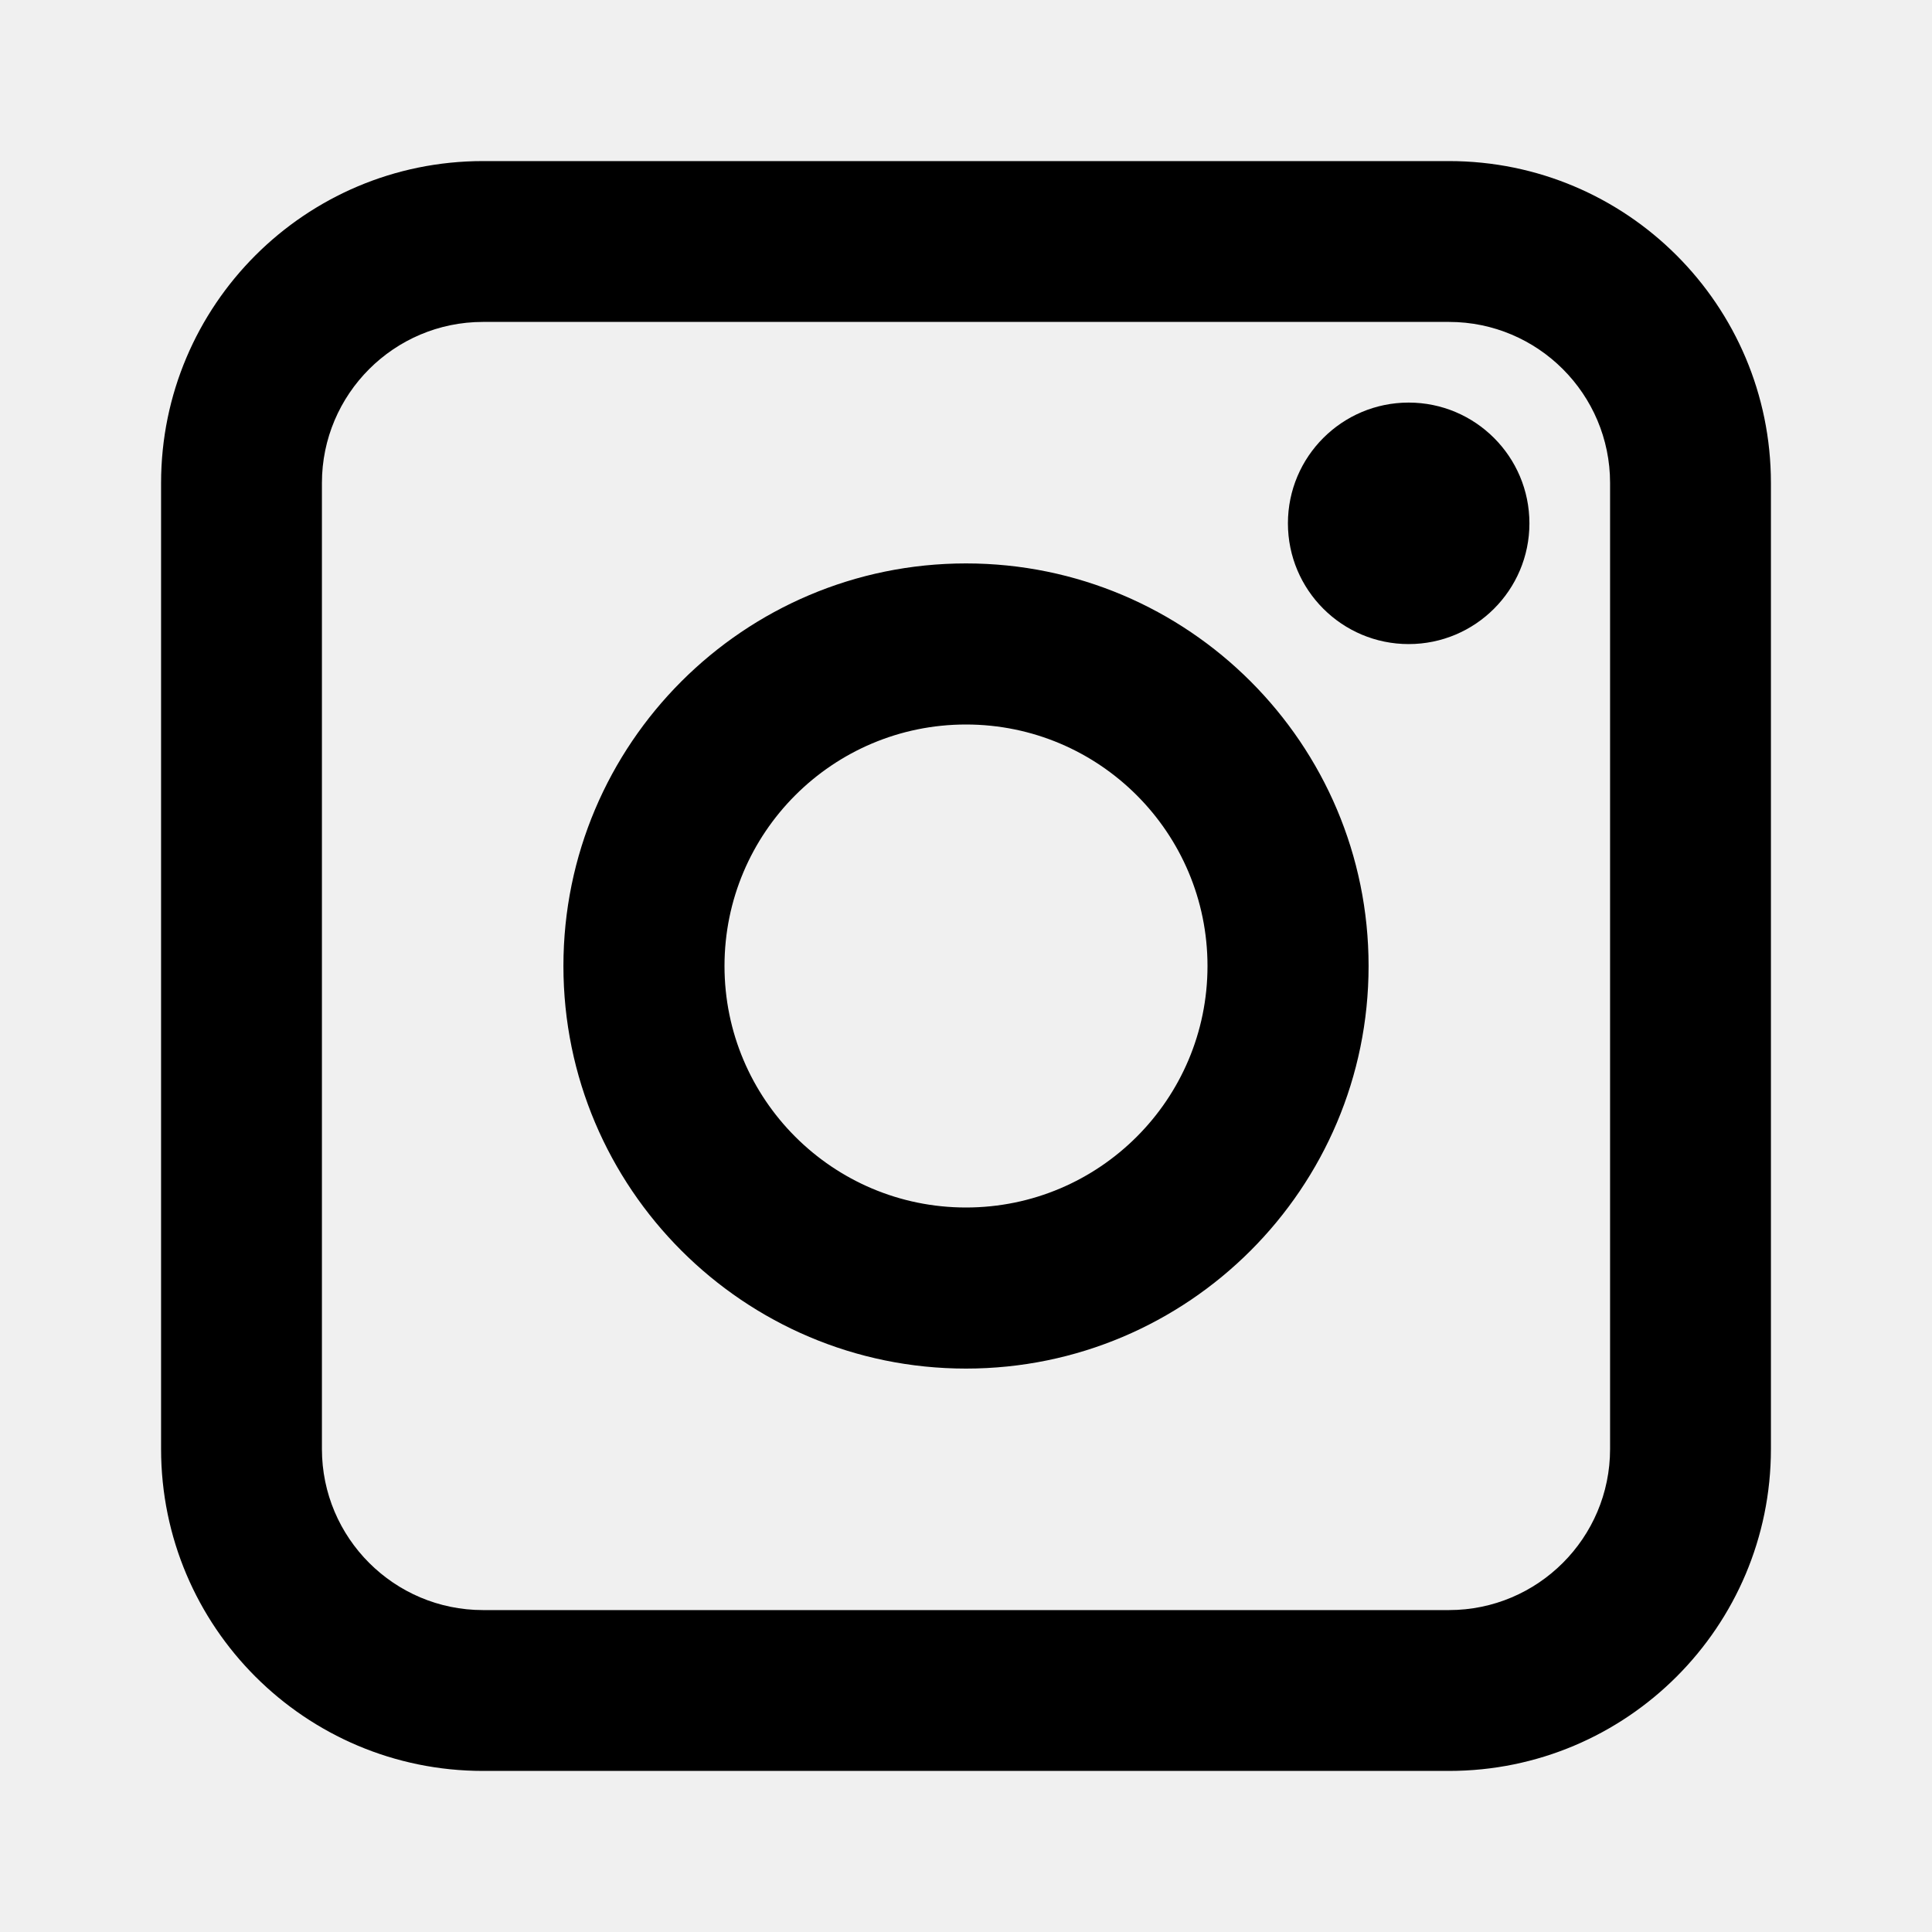
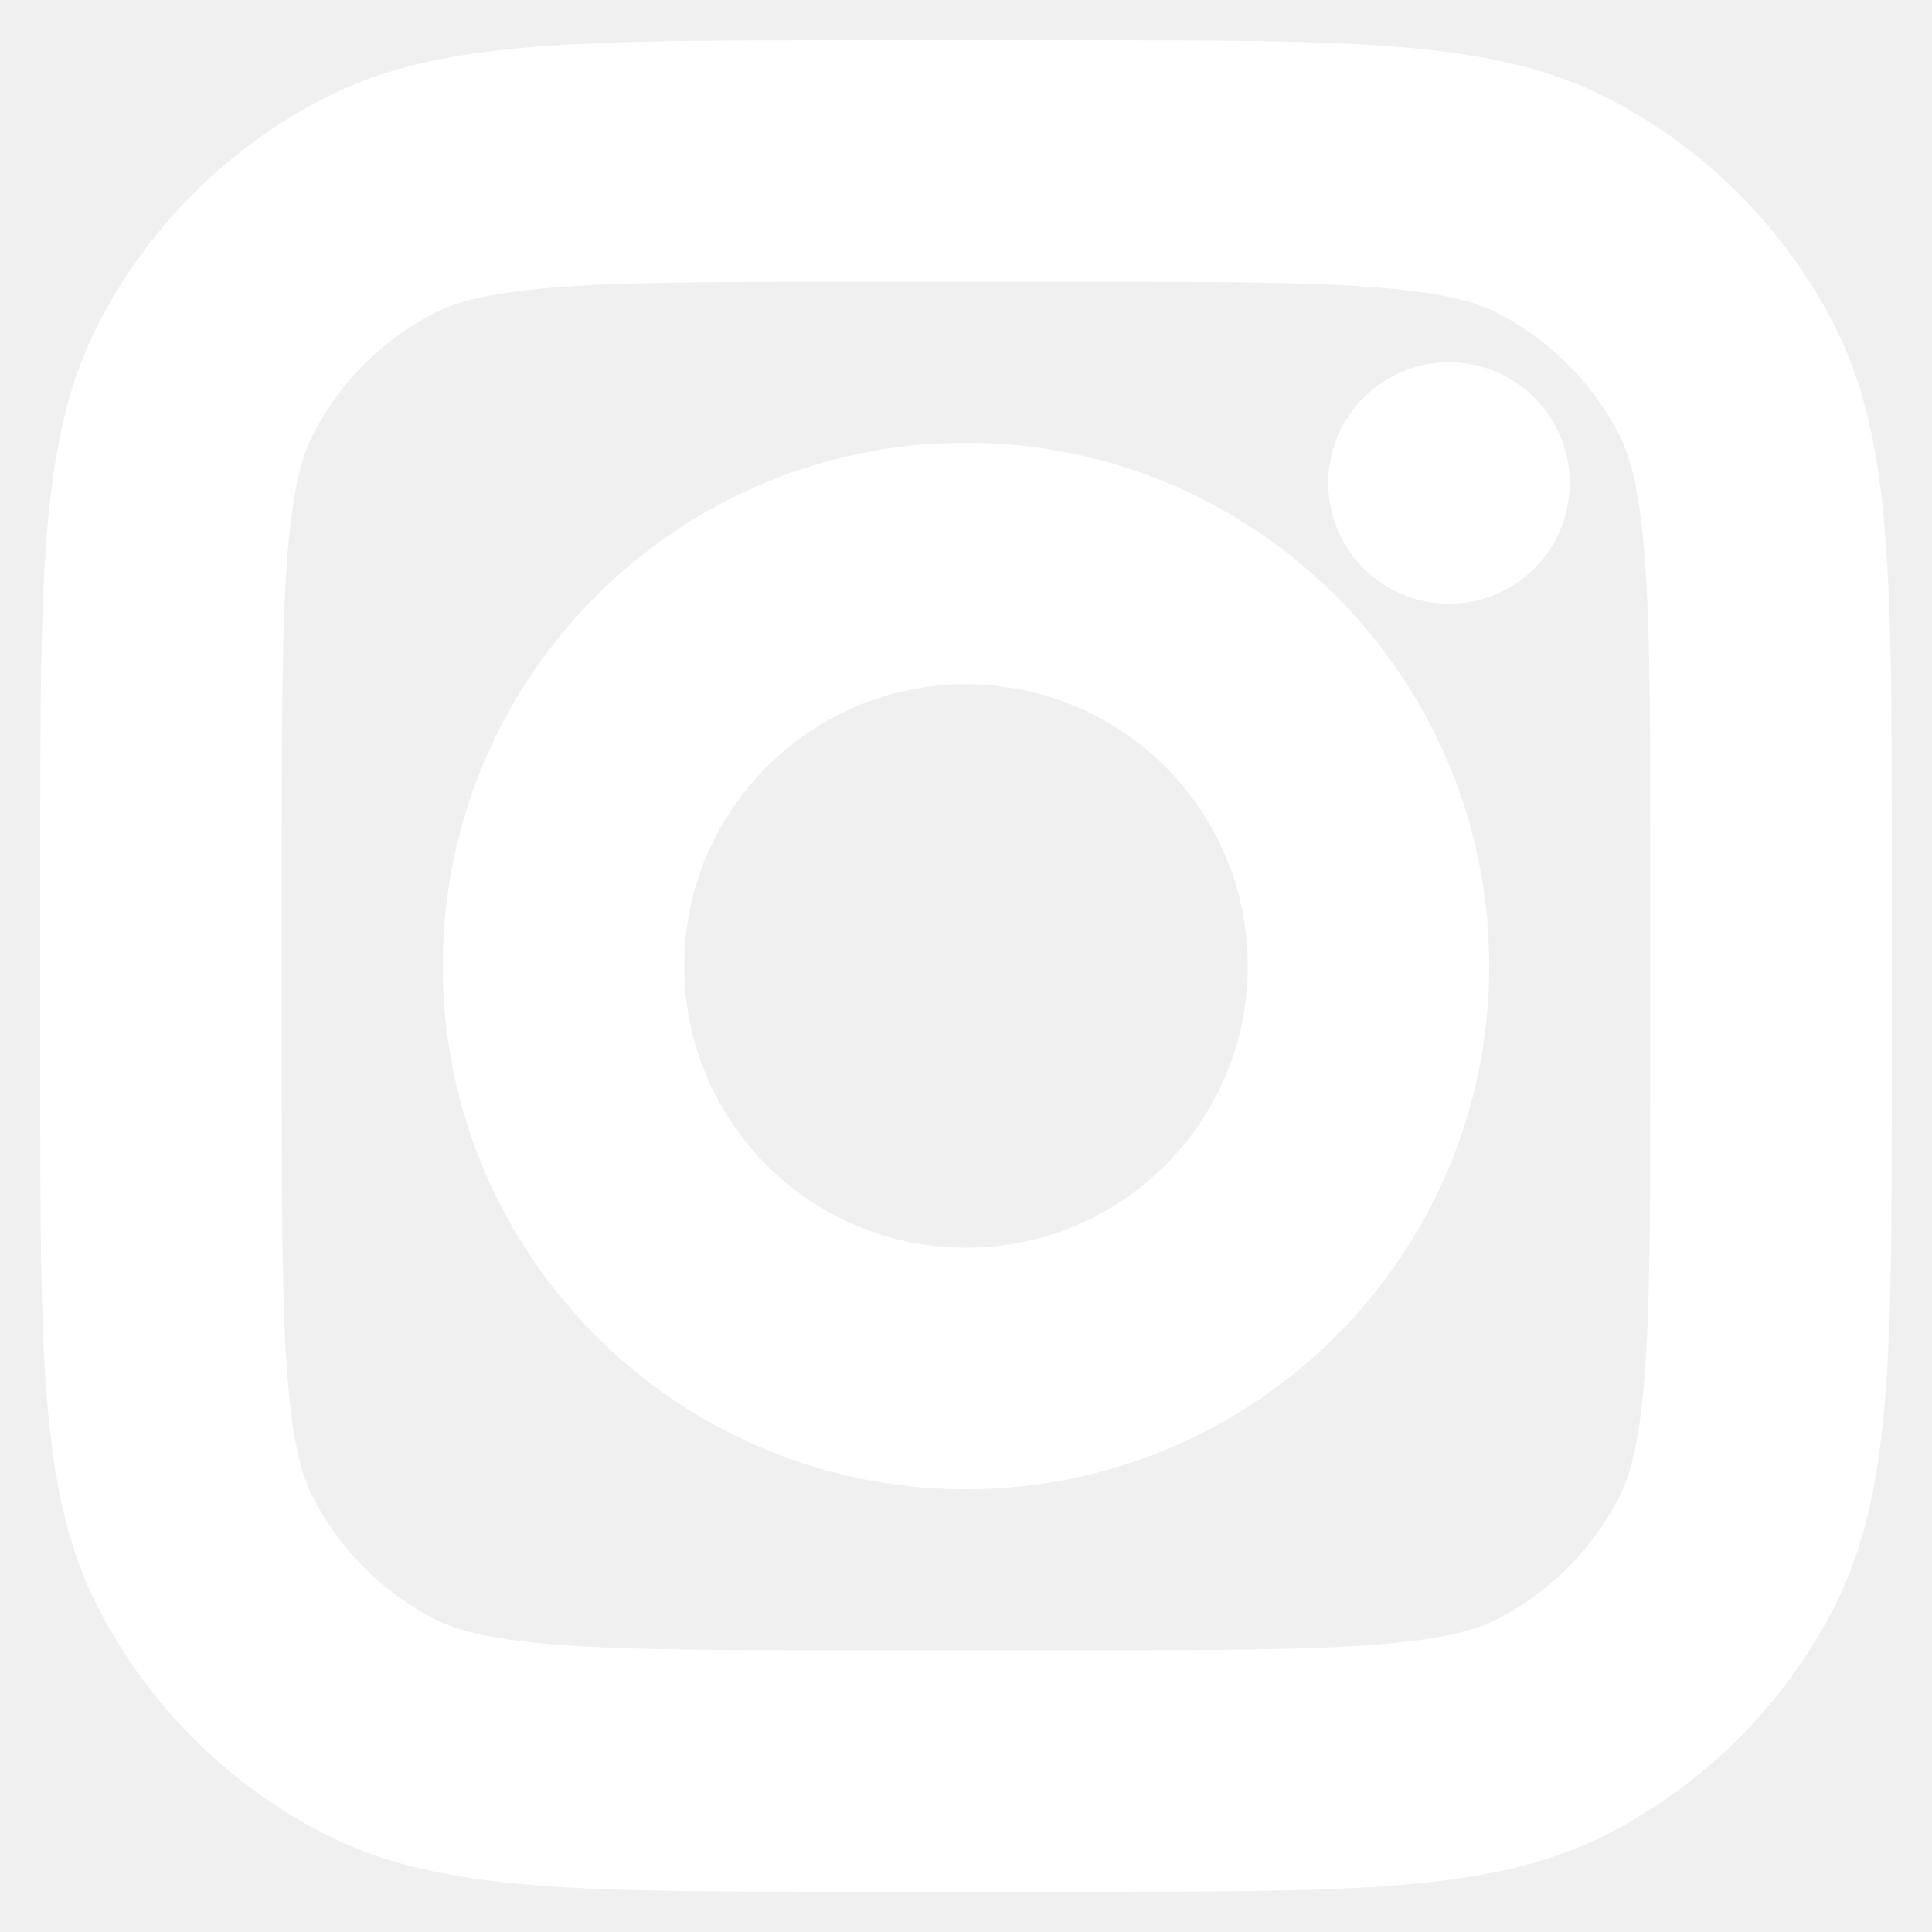
- <svg xmlns="http://www.w3.org/2000/svg" version="1.2" viewBox="0 0 800 800" width="20" height="20">
-   <style>
- 		.s0 { fill: #000000 } 
- 	</style>
-   <path fill-rule="evenodd" class="s0" d="m66.7 200c0-73.6 59.7-133.3 133.3-133.3h400c73.6 0 133.3 59.7 133.3 133.3v400c0 73.6-59.7 133.3-133.3 133.3h-400c-73.6 0-133.3-59.7-133.3-133.3zm133.3-66.7c-36.8 0-66.7 29.9-66.7 66.7v400c0 36.8 29.9 66.7 66.7 66.7h400c36.8 0 66.7-29.9 66.7-66.7v-400c0-36.8-29.9-66.7-66.7-66.7zm33.3 266.7c0-92 74.7-166.7 166.7-166.7 92 0 166.7 74.7 166.7 166.7 0 92-74.7 166.7-166.7 166.7-92 0-166.7-74.7-166.7-166.7zm166.7-100c-55.2 0-100 44.8-100 100 0 55.2 44.8 100 100 100 55.2 0 100-44.8 100-100 0-55.2-44.8-100-100-100zm133.3-83.3c0-27.6 22.4-50 50-50 27.6 0 50 22.4 50 50 0 27.6-22.4 50-50 50-27.6 0-50-22.4-50-50z" />
+ <svg xmlns="http://www.w3.org/2000/svg" width="64px" height="64px" viewBox="0 0 24 24" fill="none" stroke="#fff">
+   <g id="SVGRepo_bgCarrier" stroke-width="0" />
+   <g id="SVGRepo_tracerCarrier" stroke-linecap="round" stroke-linejoin="round" />
+   <g id="SVGRepo_iconCarrier">
+     <path fill-rule="evenodd" clip-rule="evenodd" d="M12 18C15.314 18 18 15.314 18 12C18 8.686 15.314 6 12 6C8.686 6 6 8.686 6 12C6 15.314 8.686 18 12 18ZM12 16C14.209 16 16 14.209 16 12C16 9.791 14.209 8 12 8C9.791 8 8 9.791 8 12C8 14.209 9.791 16 12 16Z" fill="#fff" />
+     <path d="M18 5C17.448 5 17 5.448 17 6C17 6.552 17.448 7 18 7C18.552 7 19 6.552 19 6C19 5.448 18.552 5 18 5Z" fill="#fff" />
+     <path fill-rule="evenodd" clip-rule="evenodd" d="M1.654 4.276C1 5.56 1 7.24 1 10.6V13.4C1 16.76 1 18.441 1.654 19.724C2.229 20.853 3.147 21.771 4.276 22.346C5.56 23 7.24 23 10.6 23H13.4C16.76 23 18.441 23 19.724 22.346C20.853 21.771 21.771 20.853 22.346 19.724C23 18.441 23 16.76 23 13.4V10.6C23 7.24 23 5.56 22.346 4.276C21.771 3.147 20.853 2.229 19.724 1.654C18.441 1 16.76 1 13.4 1H10.6C7.24 1 5.56 1 4.276 1.654C3.147 2.229 2.229 3.147 1.654 4.276ZM13.4 3H10.6C8.887 3 7.722 3.002 6.822 3.075C5.945 3.147 5.497 3.277 5.184 3.436C4.431 3.819 3.819 4.431 3.436 5.184C3.277 5.497 3.147 5.945 3.075 6.822C3.002 7.722 3 8.887 3 10.6V13.4C3 15.113 3.002 16.278 3.075 17.178C3.147 18.055 3.277 18.503 3.436 18.816C3.819 19.569 4.431 20.18 5.184 20.564C5.497 20.723 5.945 20.853 6.822 20.925C7.722 20.998 8.887 21 10.6 21H13.4C15.113 21 16.278 20.998 17.178 20.925C18.055 20.853 18.503 20.723 18.816 20.564C19.569 20.18 20.18 19.569 20.564 18.816C20.723 18.503 20.853 18.055 20.925 17.178C20.998 16.278 21 15.113 21 13.4V10.6C21 8.887 20.998 7.722 20.925 6.822C20.853 5.945 20.723 5.497 20.564 5.184C20.18 4.431 19.569 3.819 18.816 3.436C18.503 3.277 18.055 3.147 17.178 3.075C16.278 3.002 15.113 3 13.4 3Z" fill="#fff" />
+   </g>
</svg>
